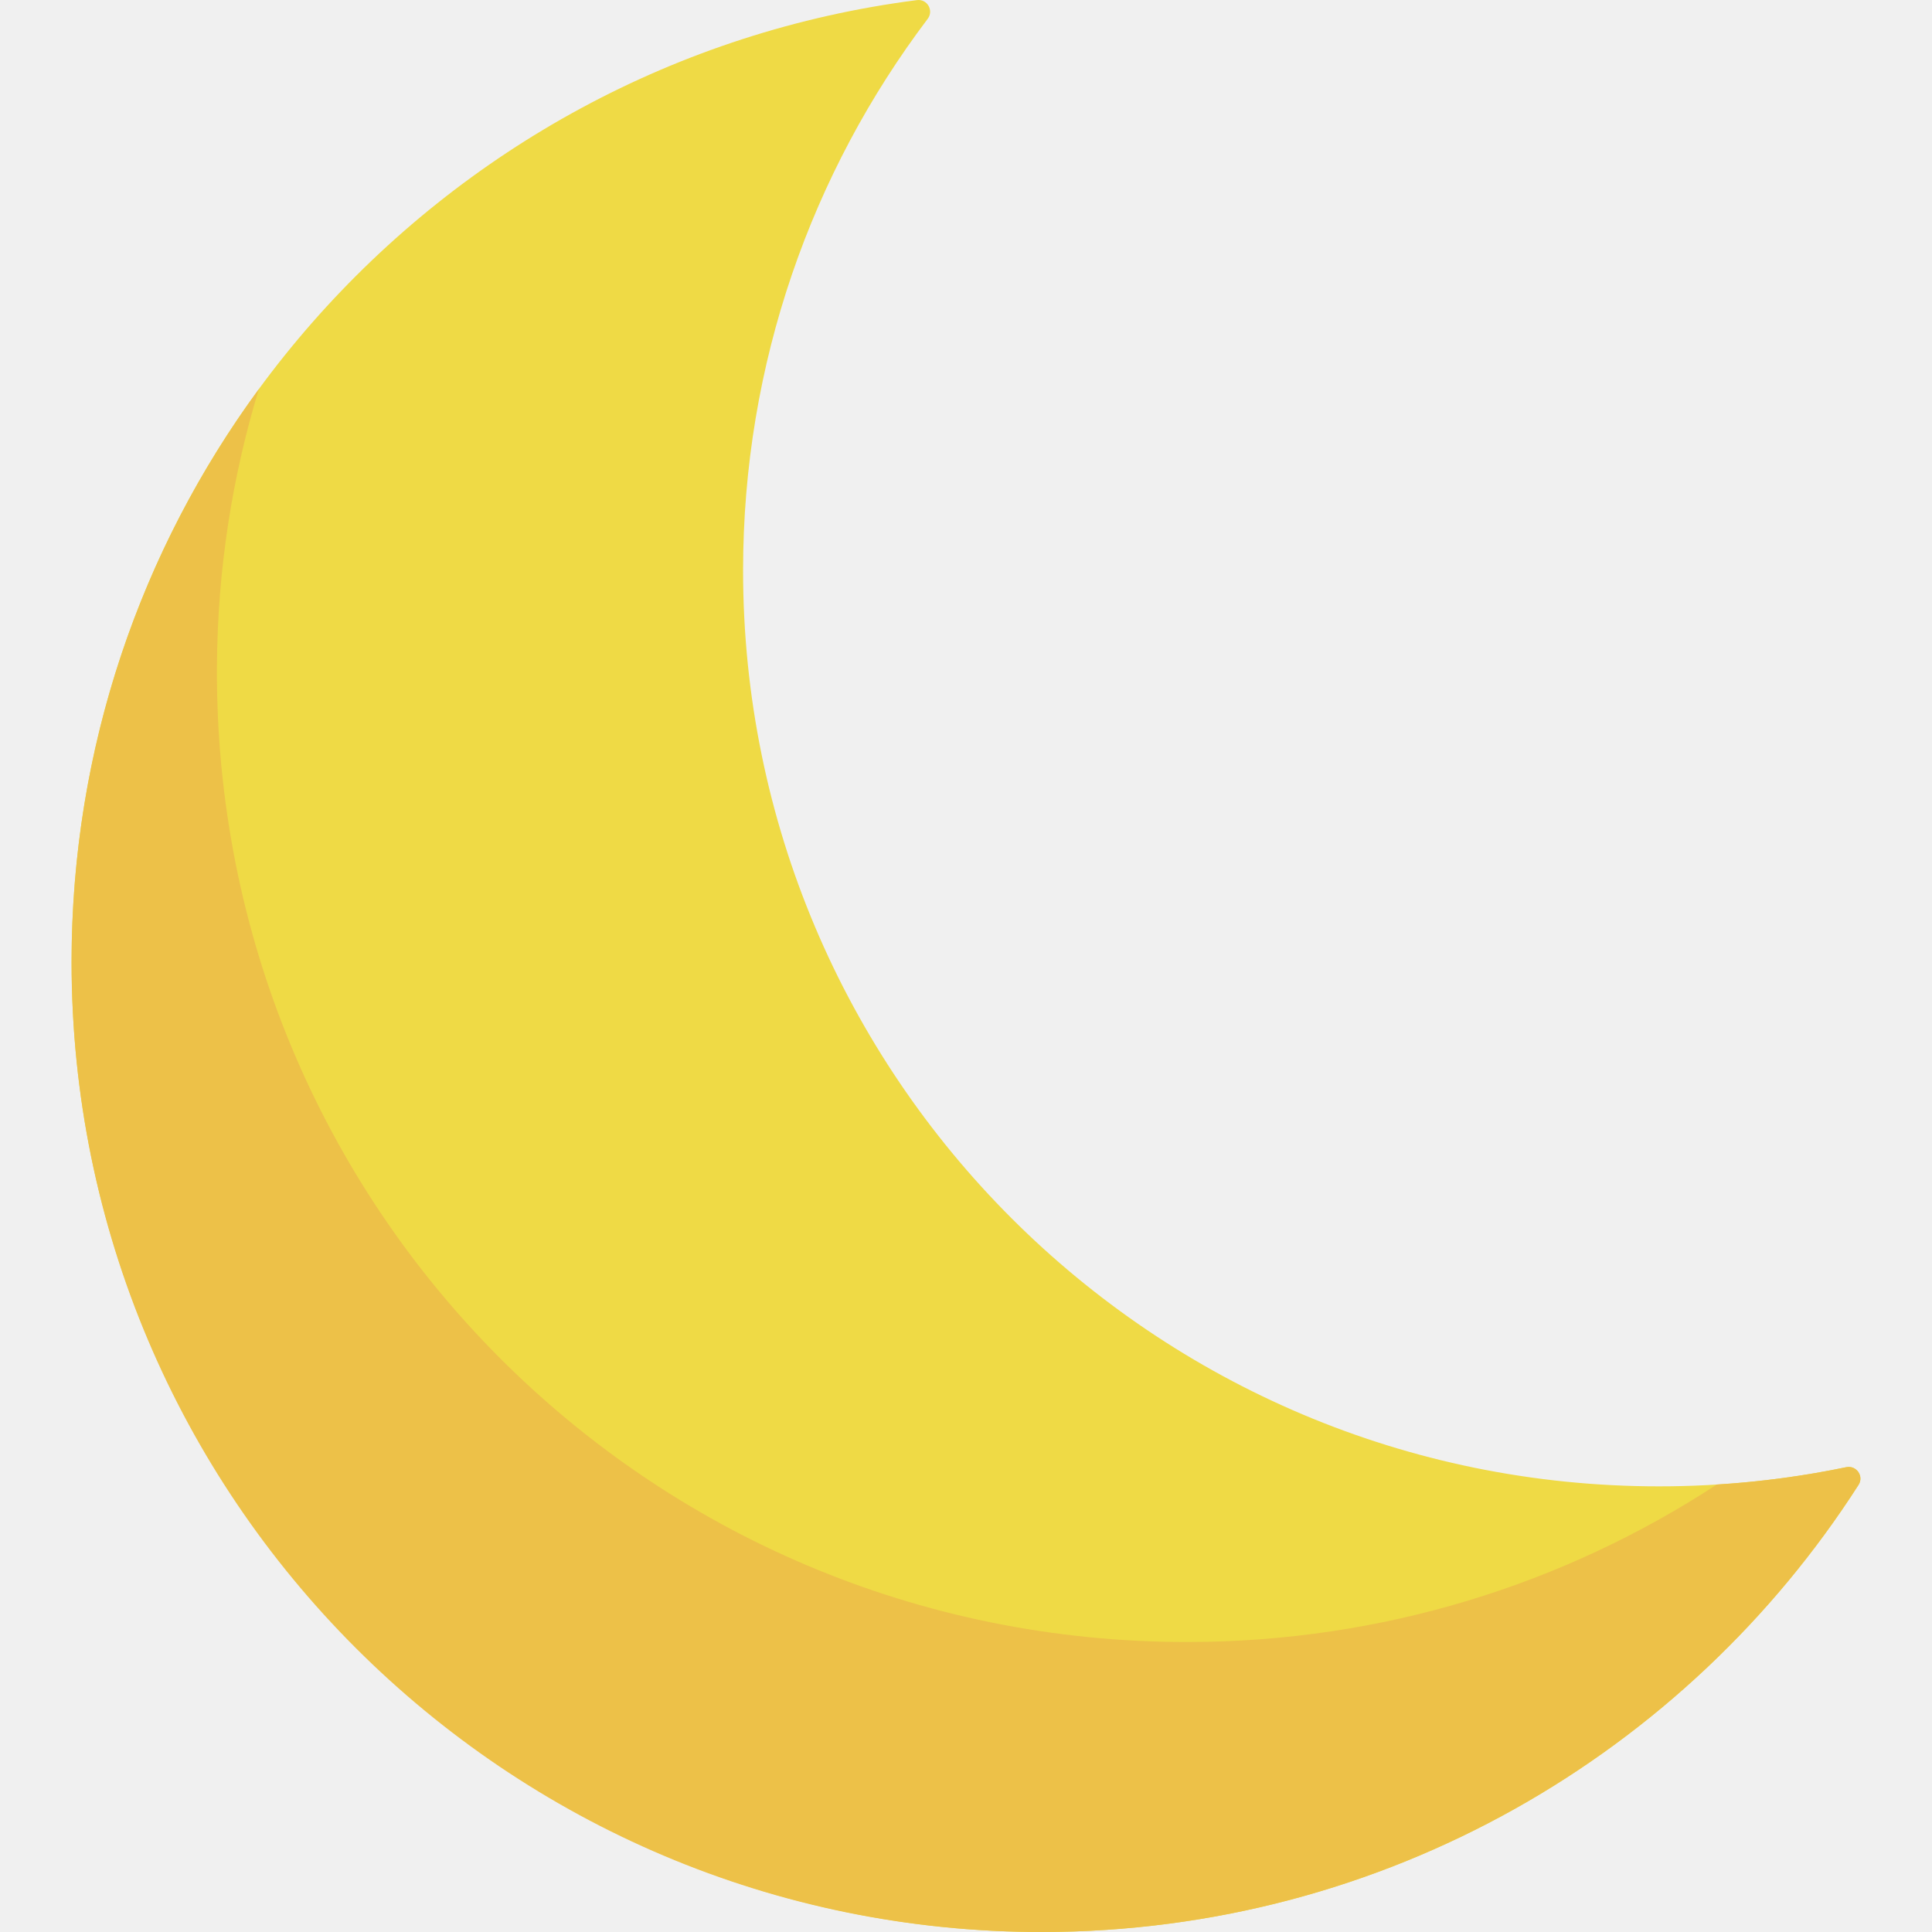
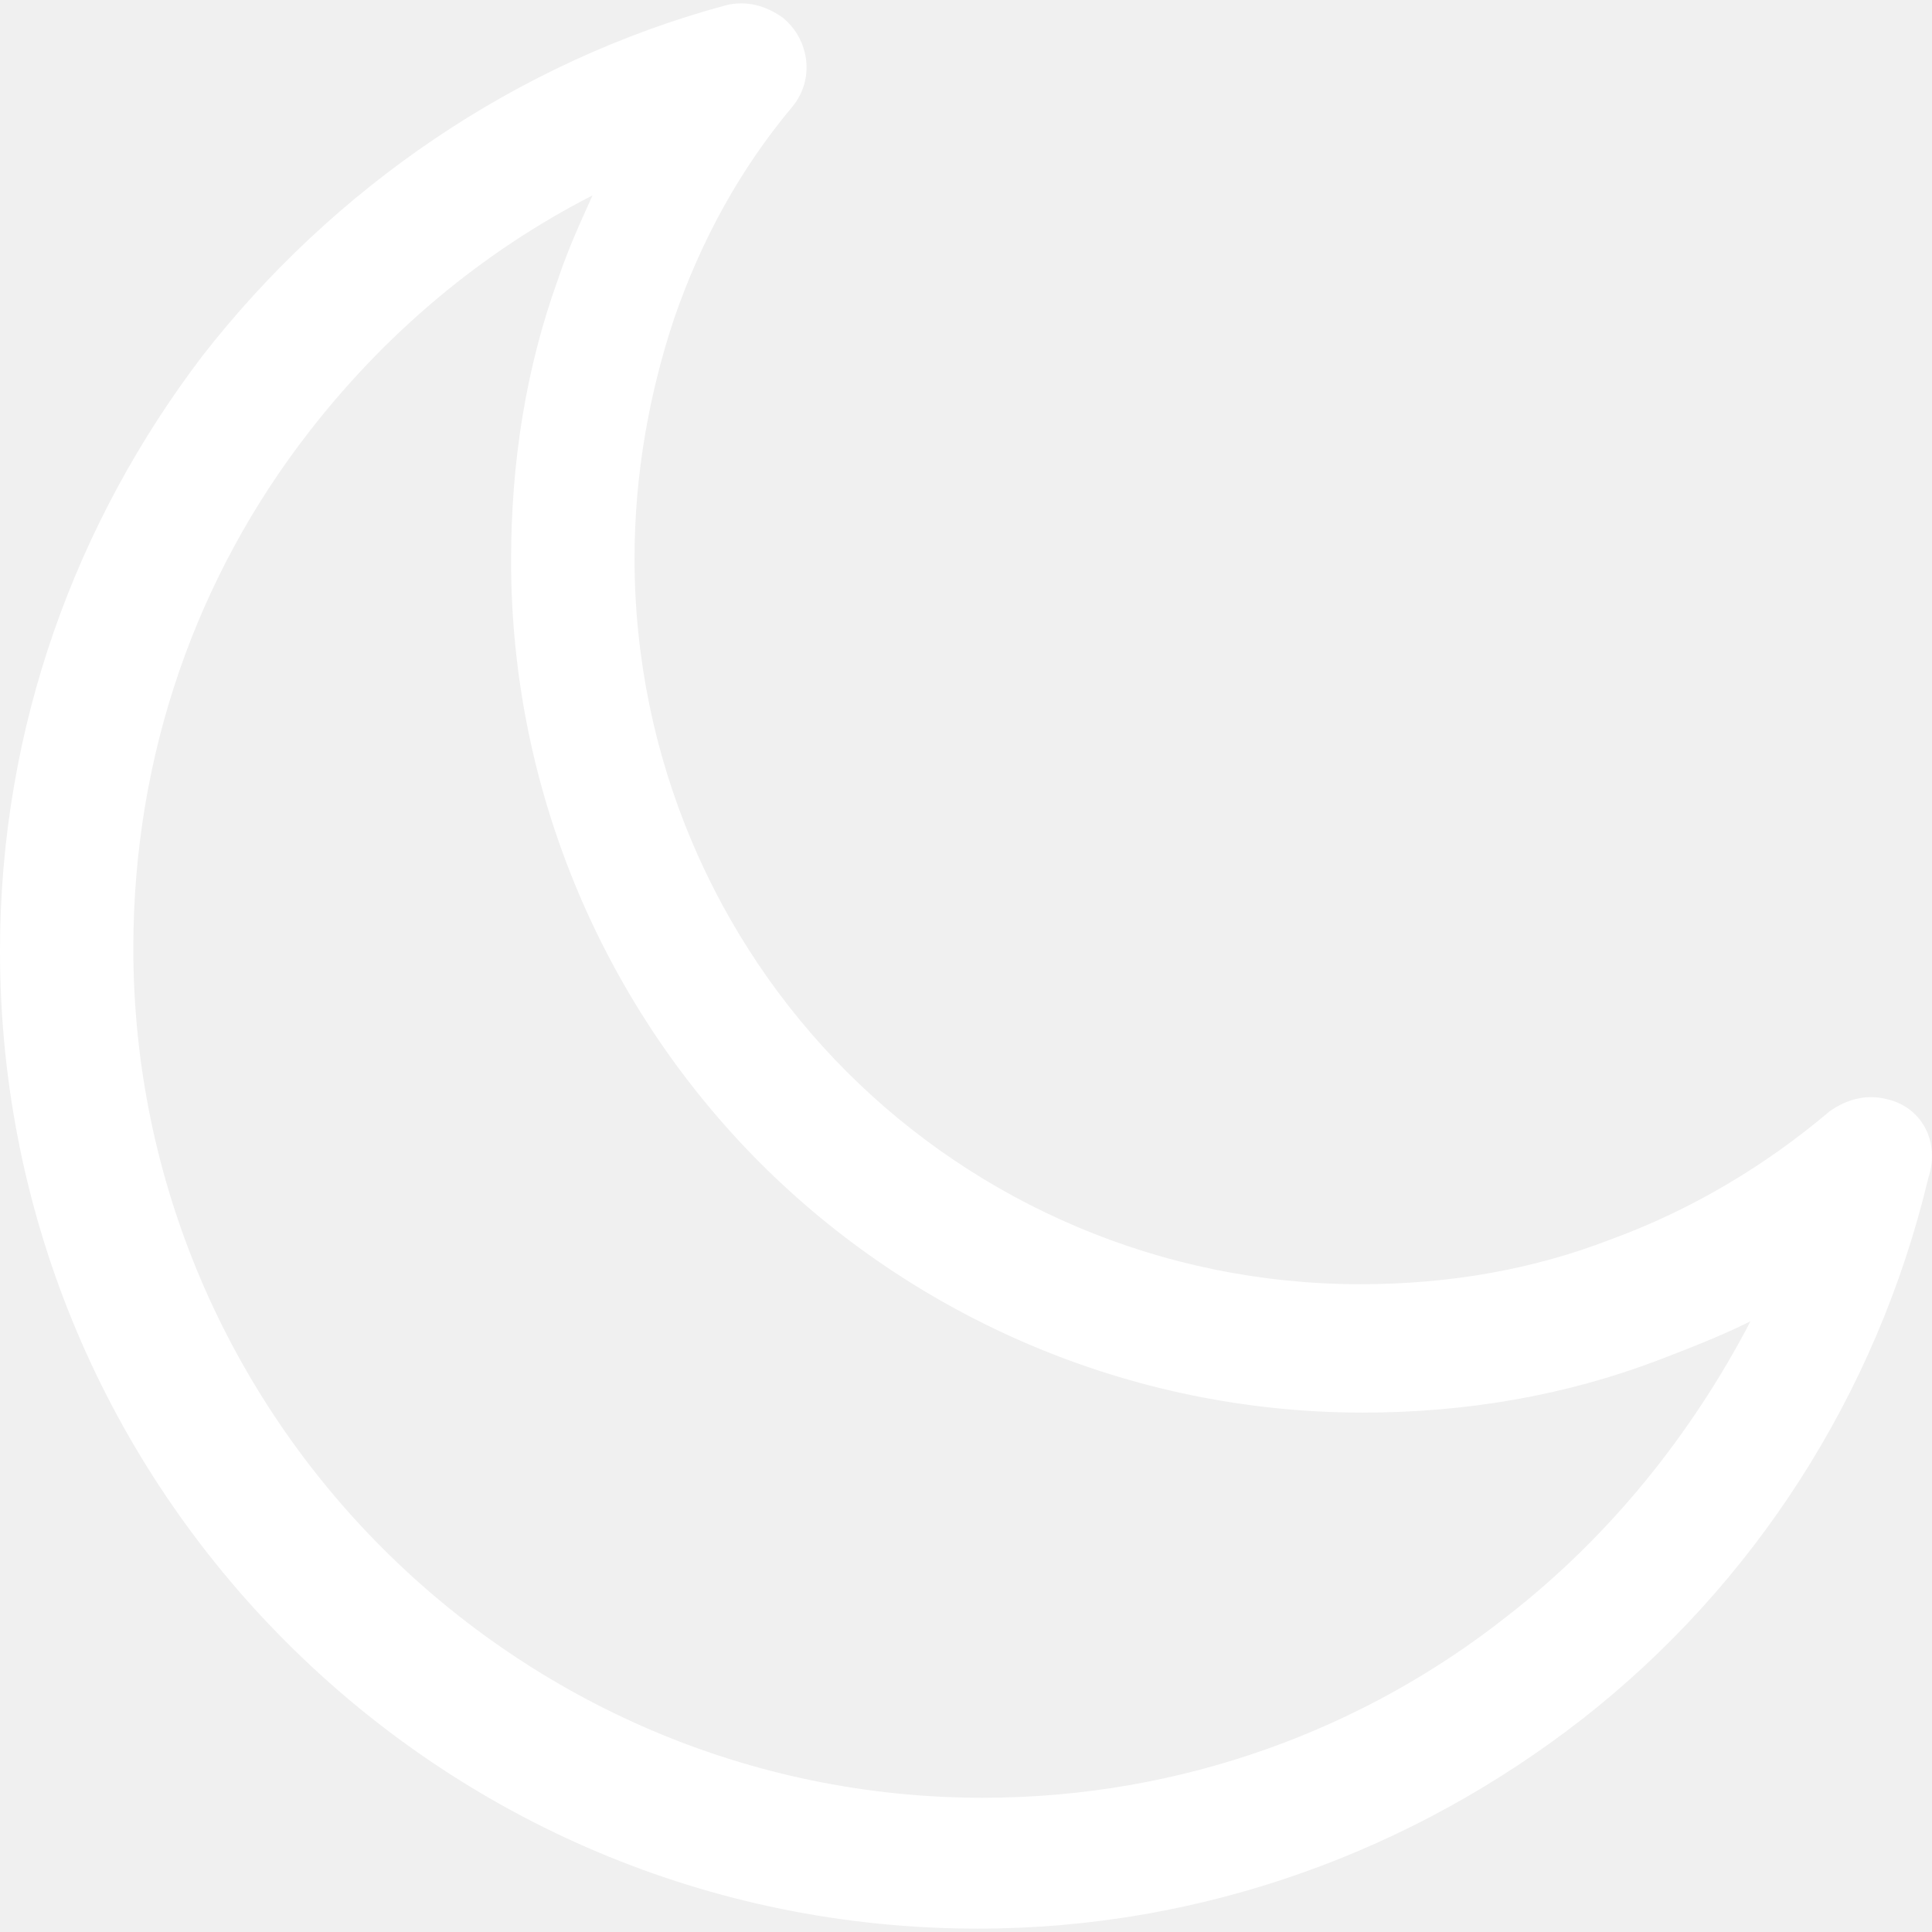
- <svg xmlns="http://www.w3.org/2000/svg" version="1.1" id="Capa_1" x="0px" y="0px" viewBox="0 0 512 512" style="enable-background:new 0 0 512 512;" xml:space="preserve">
-   <path style="fill:#EFDA45;" d="M492.533,393.514c-45.591,71.117-125.26,118.288-215.959,118.484  C136.061,512.303,20.686,398.644,18.987,258.141C17.389,125.938,115.61,16.341,243.014,0.027c2.723-0.349,4.497,2.766,2.842,4.956  c-30.719,40.661-48.931,91.286-48.931,146.177c0,134.063,108.676,242.738,242.738,242.738c17.004,0,33.592-1.744,49.607-5.075  C491.959,388.264,494.015,391.202,492.533,393.514z" />
-   <path style="fill:#EDC148;" d="M489.276,388.819c2.684-0.558,4.74,2.373,3.261,4.682C446.851,464.773,366.946,512,276.009,512  C134.044,512,18.972,396.917,18.972,254.963c0-56.808,18.424-109.306,49.635-151.86c-7.086,23.245-10.961,47.888-11.116,73.419  C56.624,319.554,171.5,435.157,314.535,435.151c51.831-0.002,100.076-15.342,140.436-41.74  C466.655,392.692,478.106,391.143,489.276,388.819z" />
+ <svg xmlns="http://www.w3.org/2000/svg" version="1.1" width="512" height="512" x="0" y="0" viewBox="0 0 312.999 312.999" style="enable-background:new 0 0 512 512" xml:space="preserve" class="">
  <g>
+     <g>
+       <g>
+         <path d="M305.6,178.053c-3.2-0.8-6.4,0-9.2,2c-10.4,8.8-22.4,16-35.6,20.8c-12.4,4.8-26,7.2-40.4,7.2c-32.4,0-62-13.2-83.2-34.4    c-21.2-21.2-34.4-50.8-34.4-83.2c0-13.6,2.4-26.8,6.4-38.8c4.4-12.8,10.8-24.4,19.2-34.4c3.6-4.4,2.8-10.8-1.6-14.4    c-2.8-2-6-2.8-9.2-2c-34,9.2-63.6,29.6-84.8,56.8c-20.4,26.8-32.8,60-32.8,96.4c0,43.6,17.6,83.2,46.4,112s68.4,46.4,112,46.4    c36.8,0,70.8-12.8,98-34c27.6-21.6,47.6-52.4,56-87.6C314.4,184.853,311.2,179.253,305.6,178.053z M244.4,261.653    c-23.2,18.4-52.8,29.6-85.2,29.6c-38,0-72.4-15.6-97.2-40.4c-24.8-24.8-40.4-59.2-40.4-97.2c0-31.6,10.4-60.4,28.4-83.6    c12.4-16,28-29.2,46-38.4c-2,4.4-4,8.8-5.6,13.6c-5.2,14.4-7.6,29.6-7.6,45.6c0,38,15.6,72.8,40.4,97.6s59.6,40.4,97.6,40.4    c16.8,0,32.8-2.8,47.6-8.4c5.2-2,10.4-4,15.2-6.4C274,232.453,260.8,248.853,244.4,261.653z" fill="#ffffff" data-original="#ffffff" style="" />
+       </g>
+     </g>
+     <g>
</g>
-   <g>
+     <g>
</g>
-   <g>
+     <g>
</g>
-   <g>
+     <g>
</g>
-   <g>
+     <g>
</g>
-   <g>
+     <g>
</g>
-   <g>
+     <g>
</g>
-   <g>
+     <g>
</g>
-   <g>
+     <g>
</g>
-   <g>
+     <g>
</g>
-   <g>
+     <g>
</g>
-   <g>
+     <g>
</g>
-   <g>
+     <g>
</g>
-   <g>
+     <g>
</g>
-   <g>
+     <g>
</g>
+   </g>
</svg>
